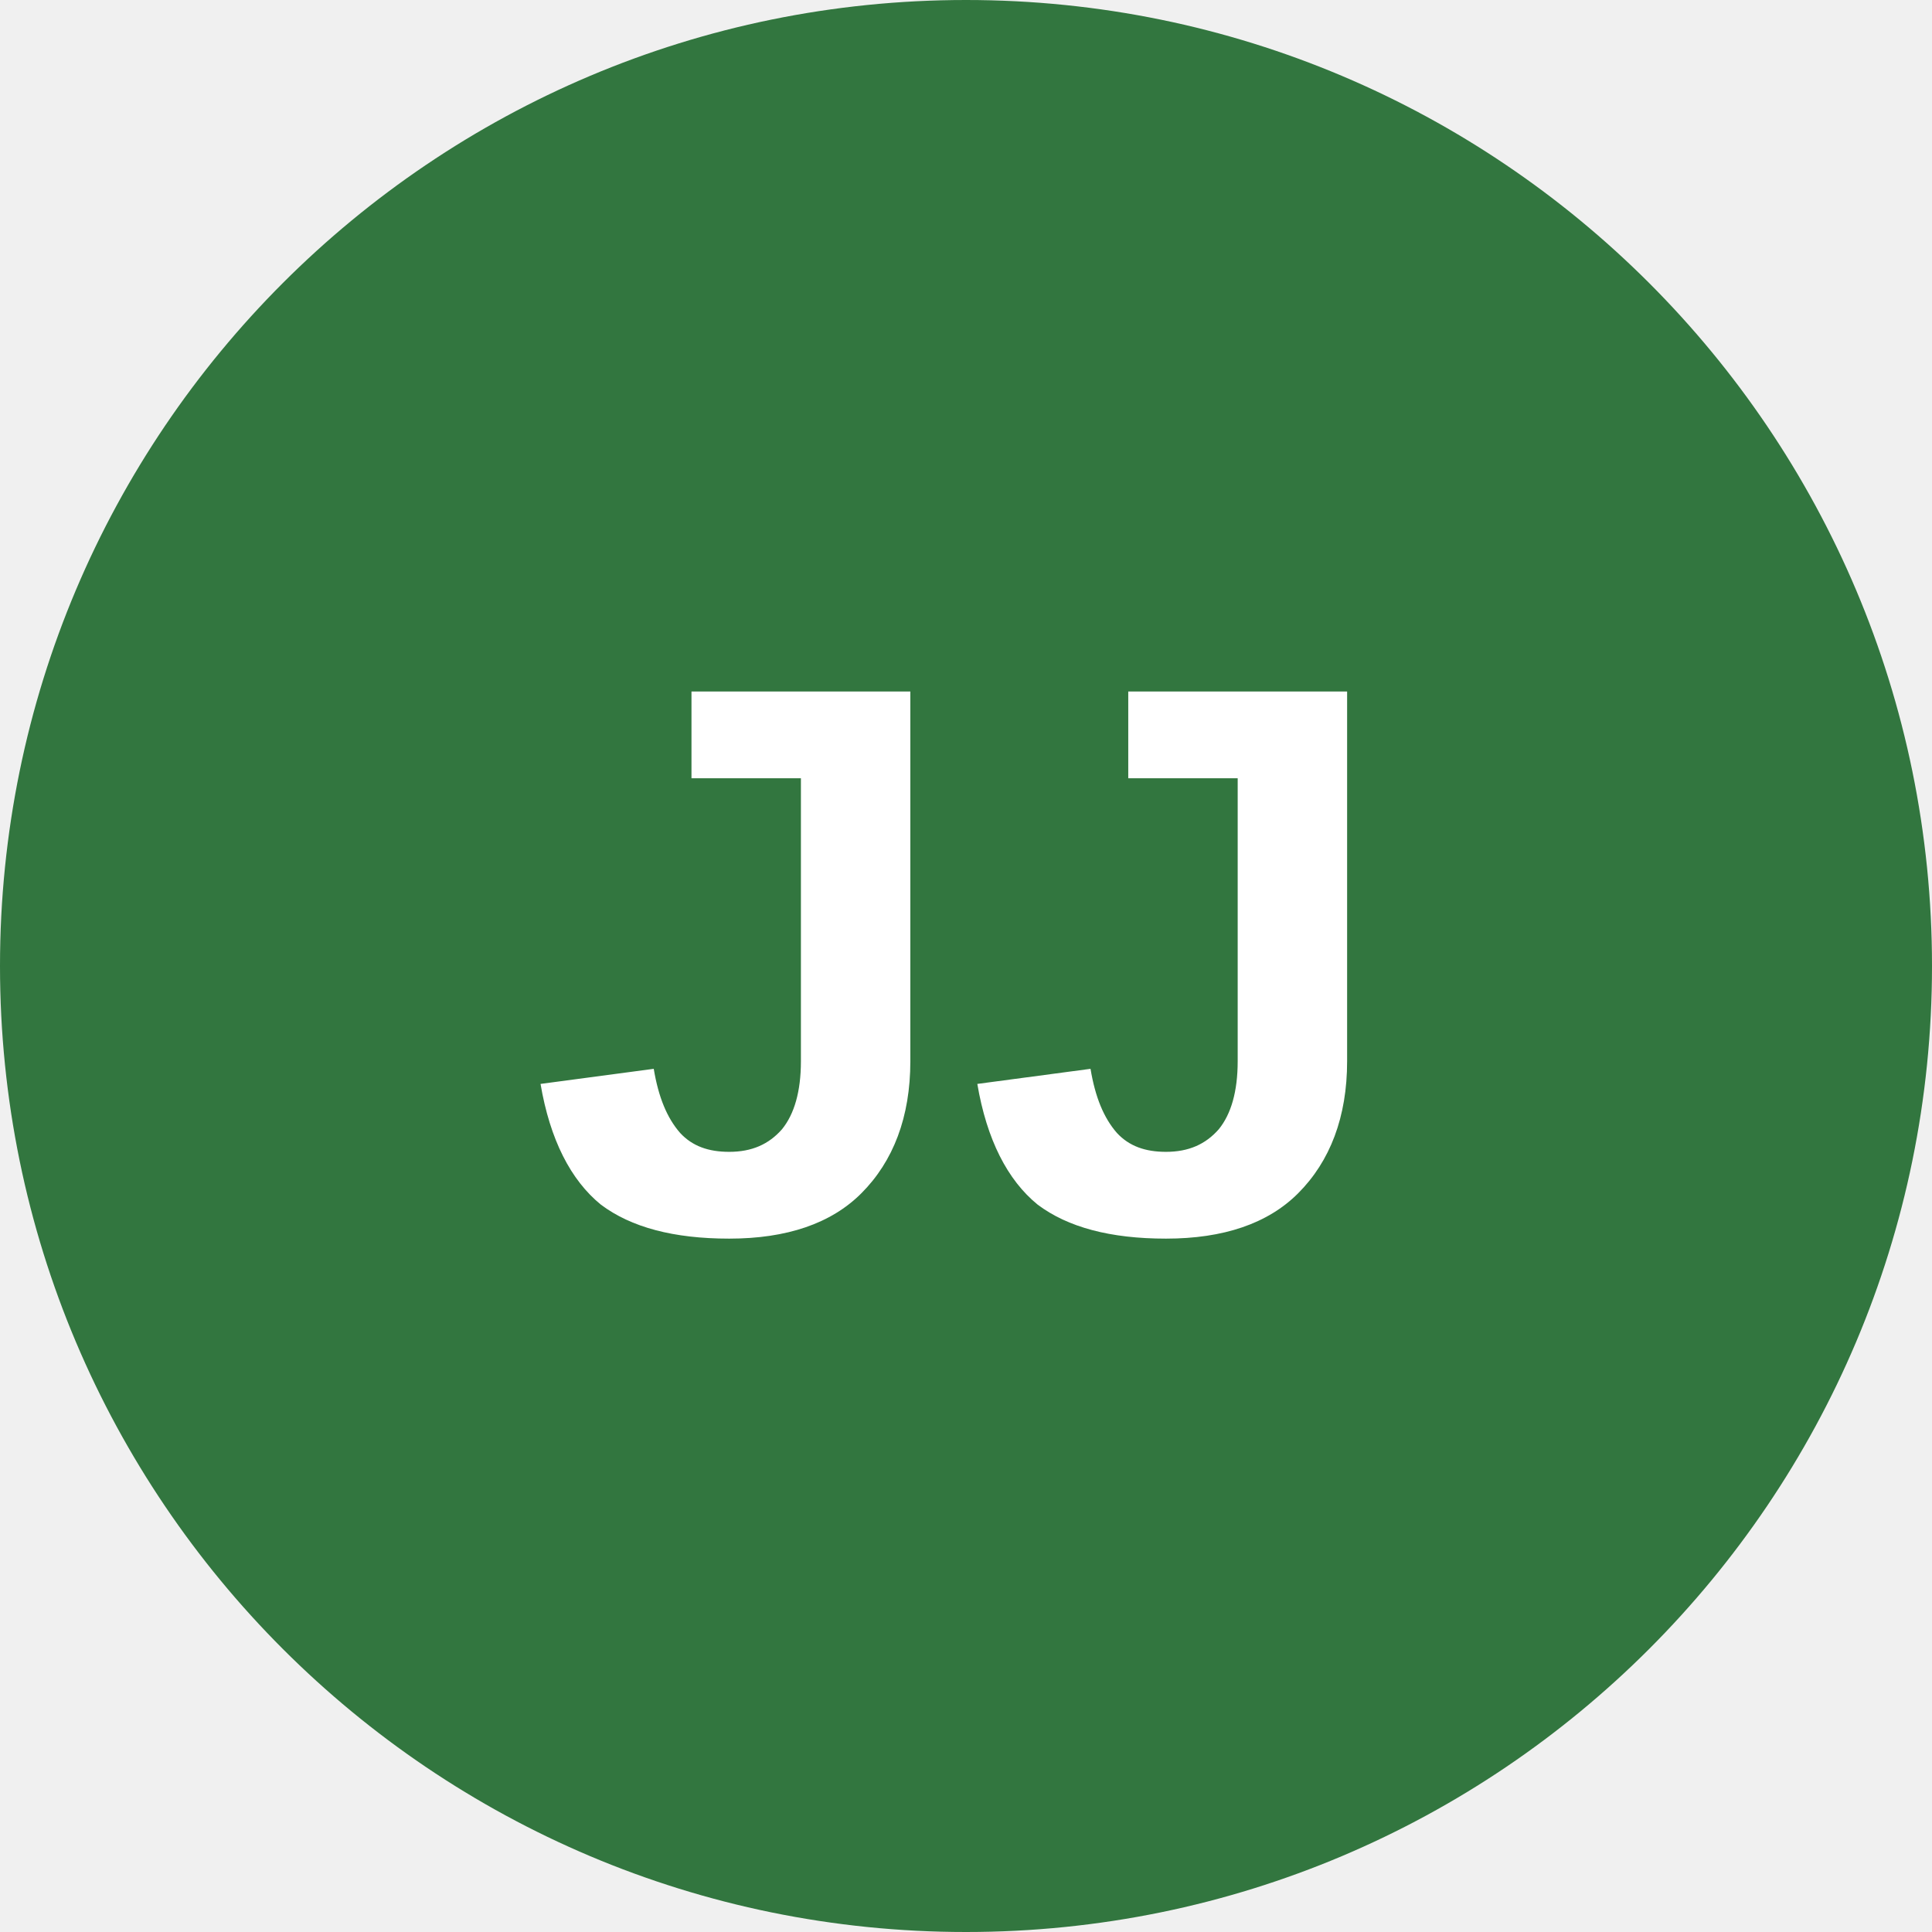
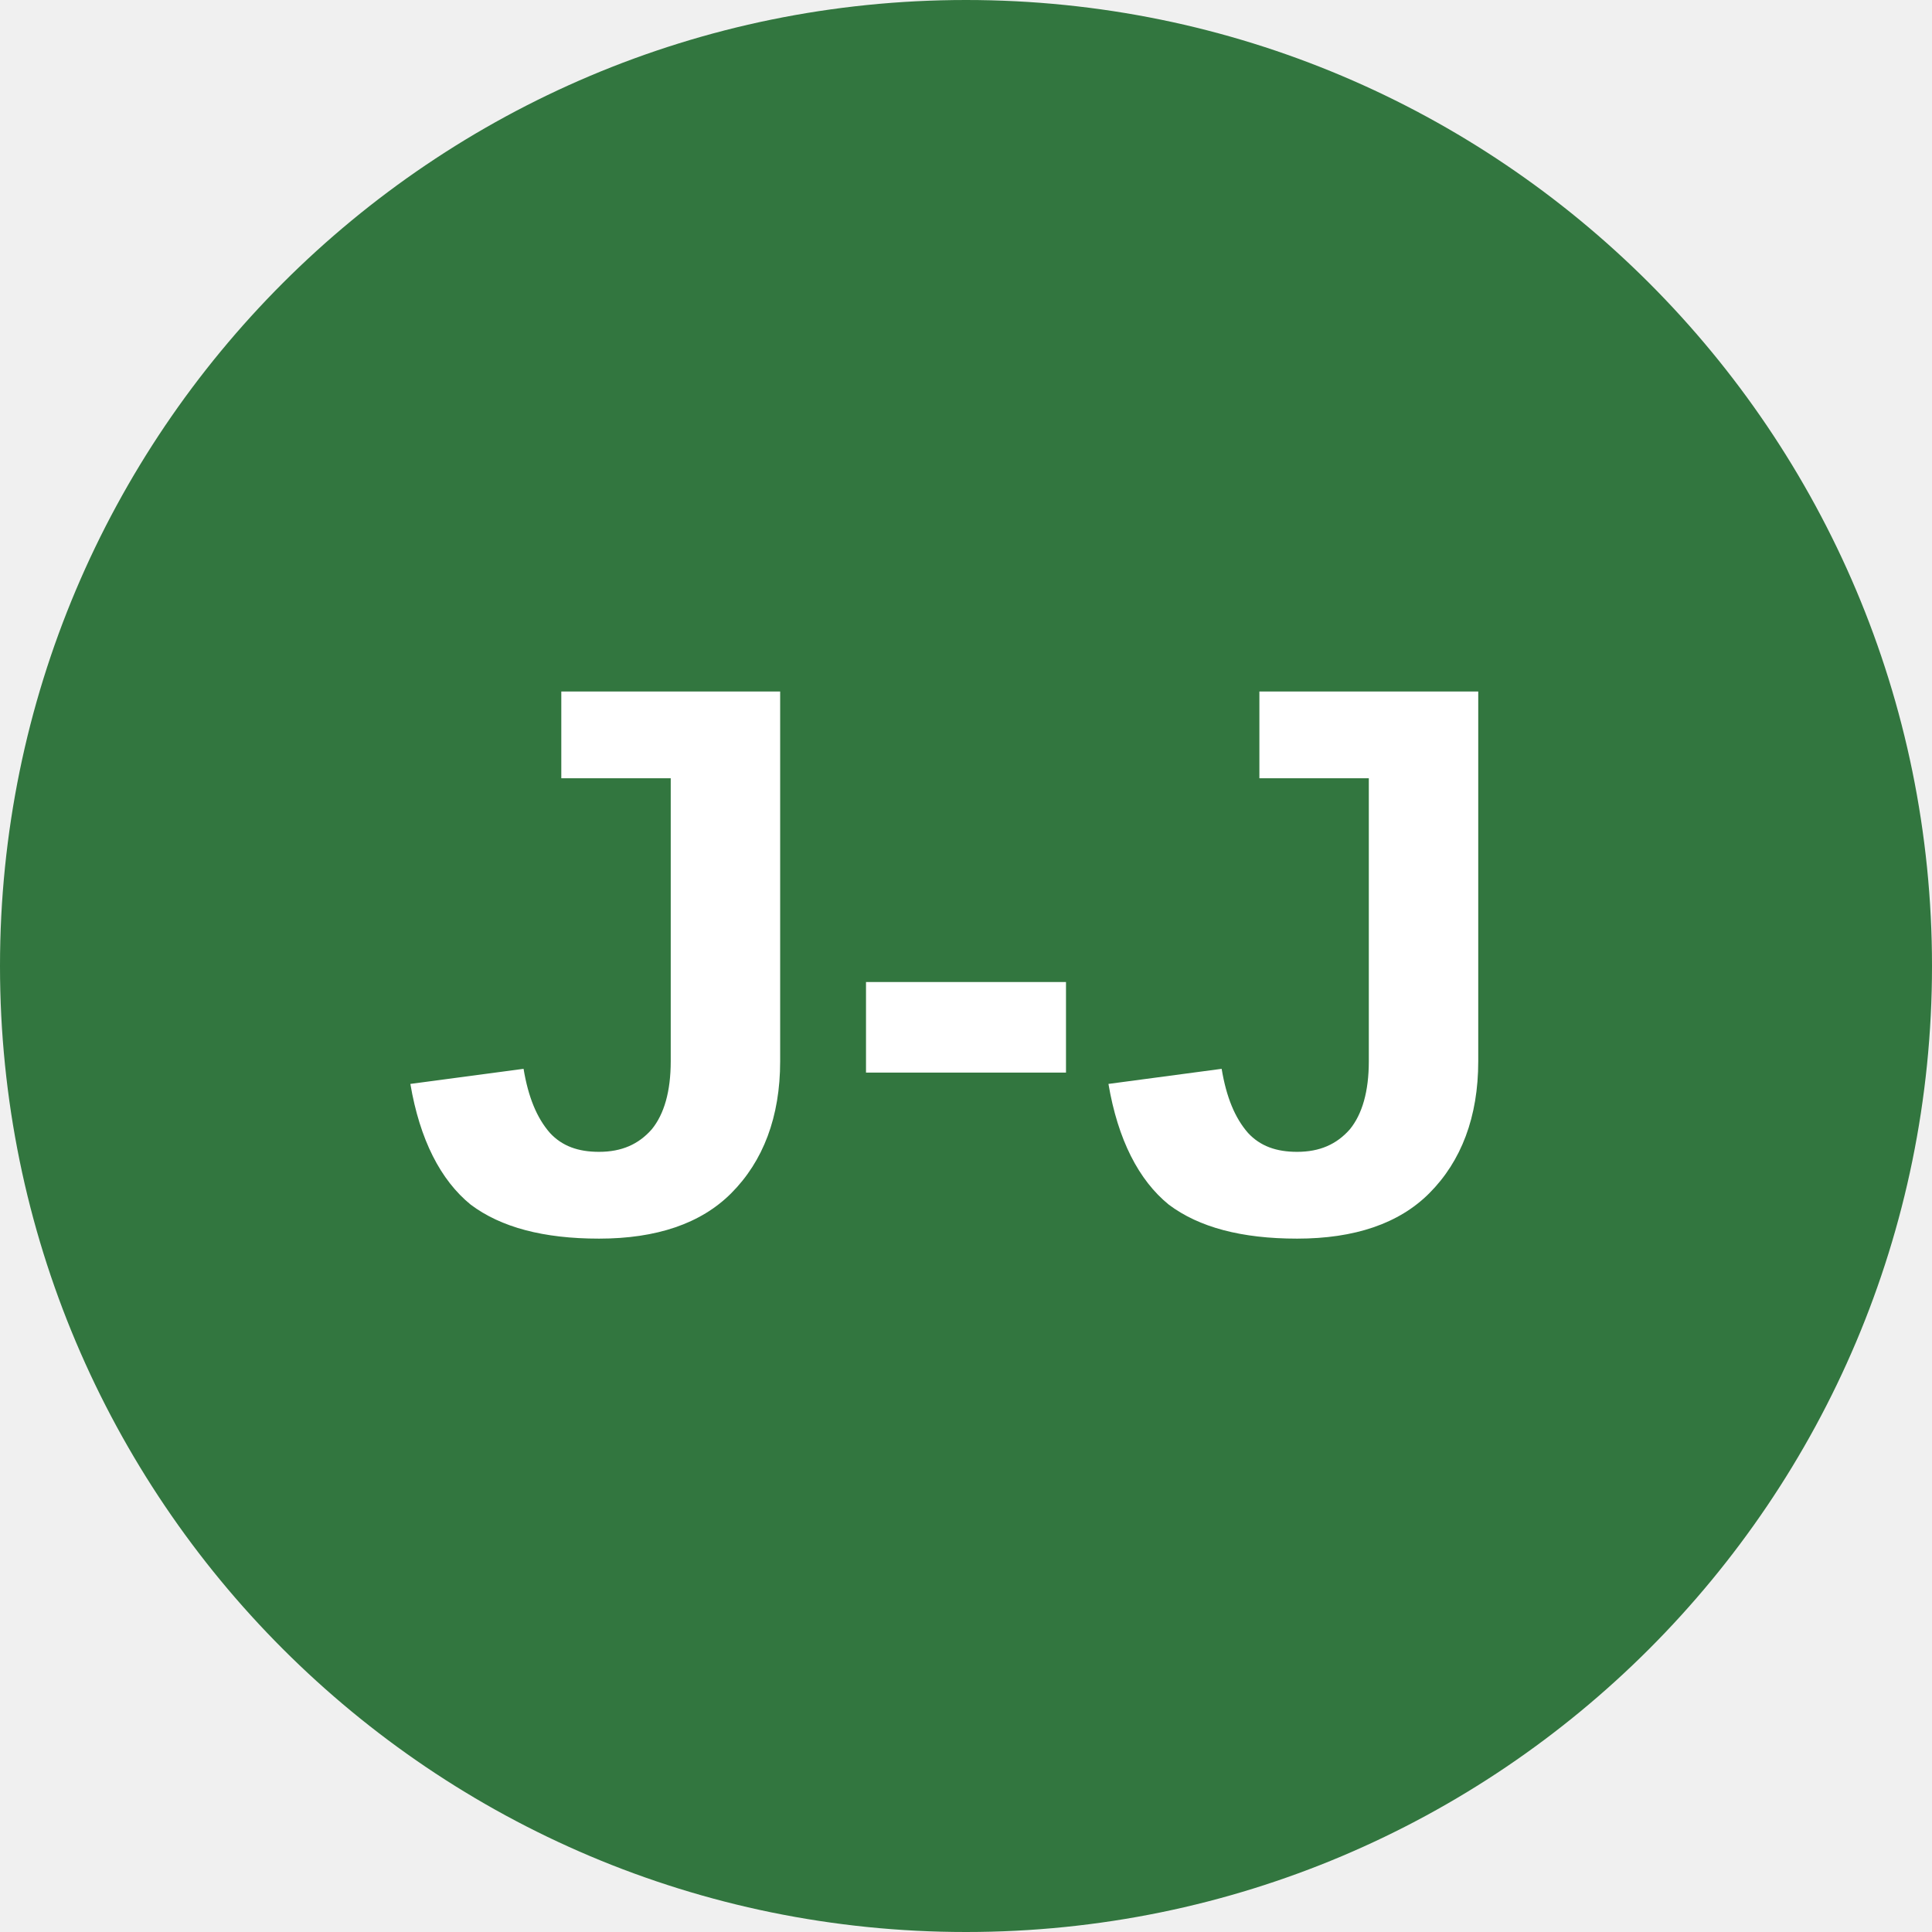
<svg xmlns="http://www.w3.org/2000/svg" viewBox="0 0 8 8">
  <circle cx="4" cy="4" r="4" fill="#32763f" />
-   <text x="4" y="5.1" text-anchor="middle" font-weight="700" font-size="3.25" textLength="7.2" lengthAdjust="spacingAndGlyphs" font-family="Arial" fill="#fff">JJ</text>
+   <text x="4" y="5.1" text-anchor="middle" font-weight="700" font-size="3.25" textLength="7.2" lengthAdjust="spacingAndGlyphs" font-family="Arial" fill="#fff">J-J</text>
</svg>
